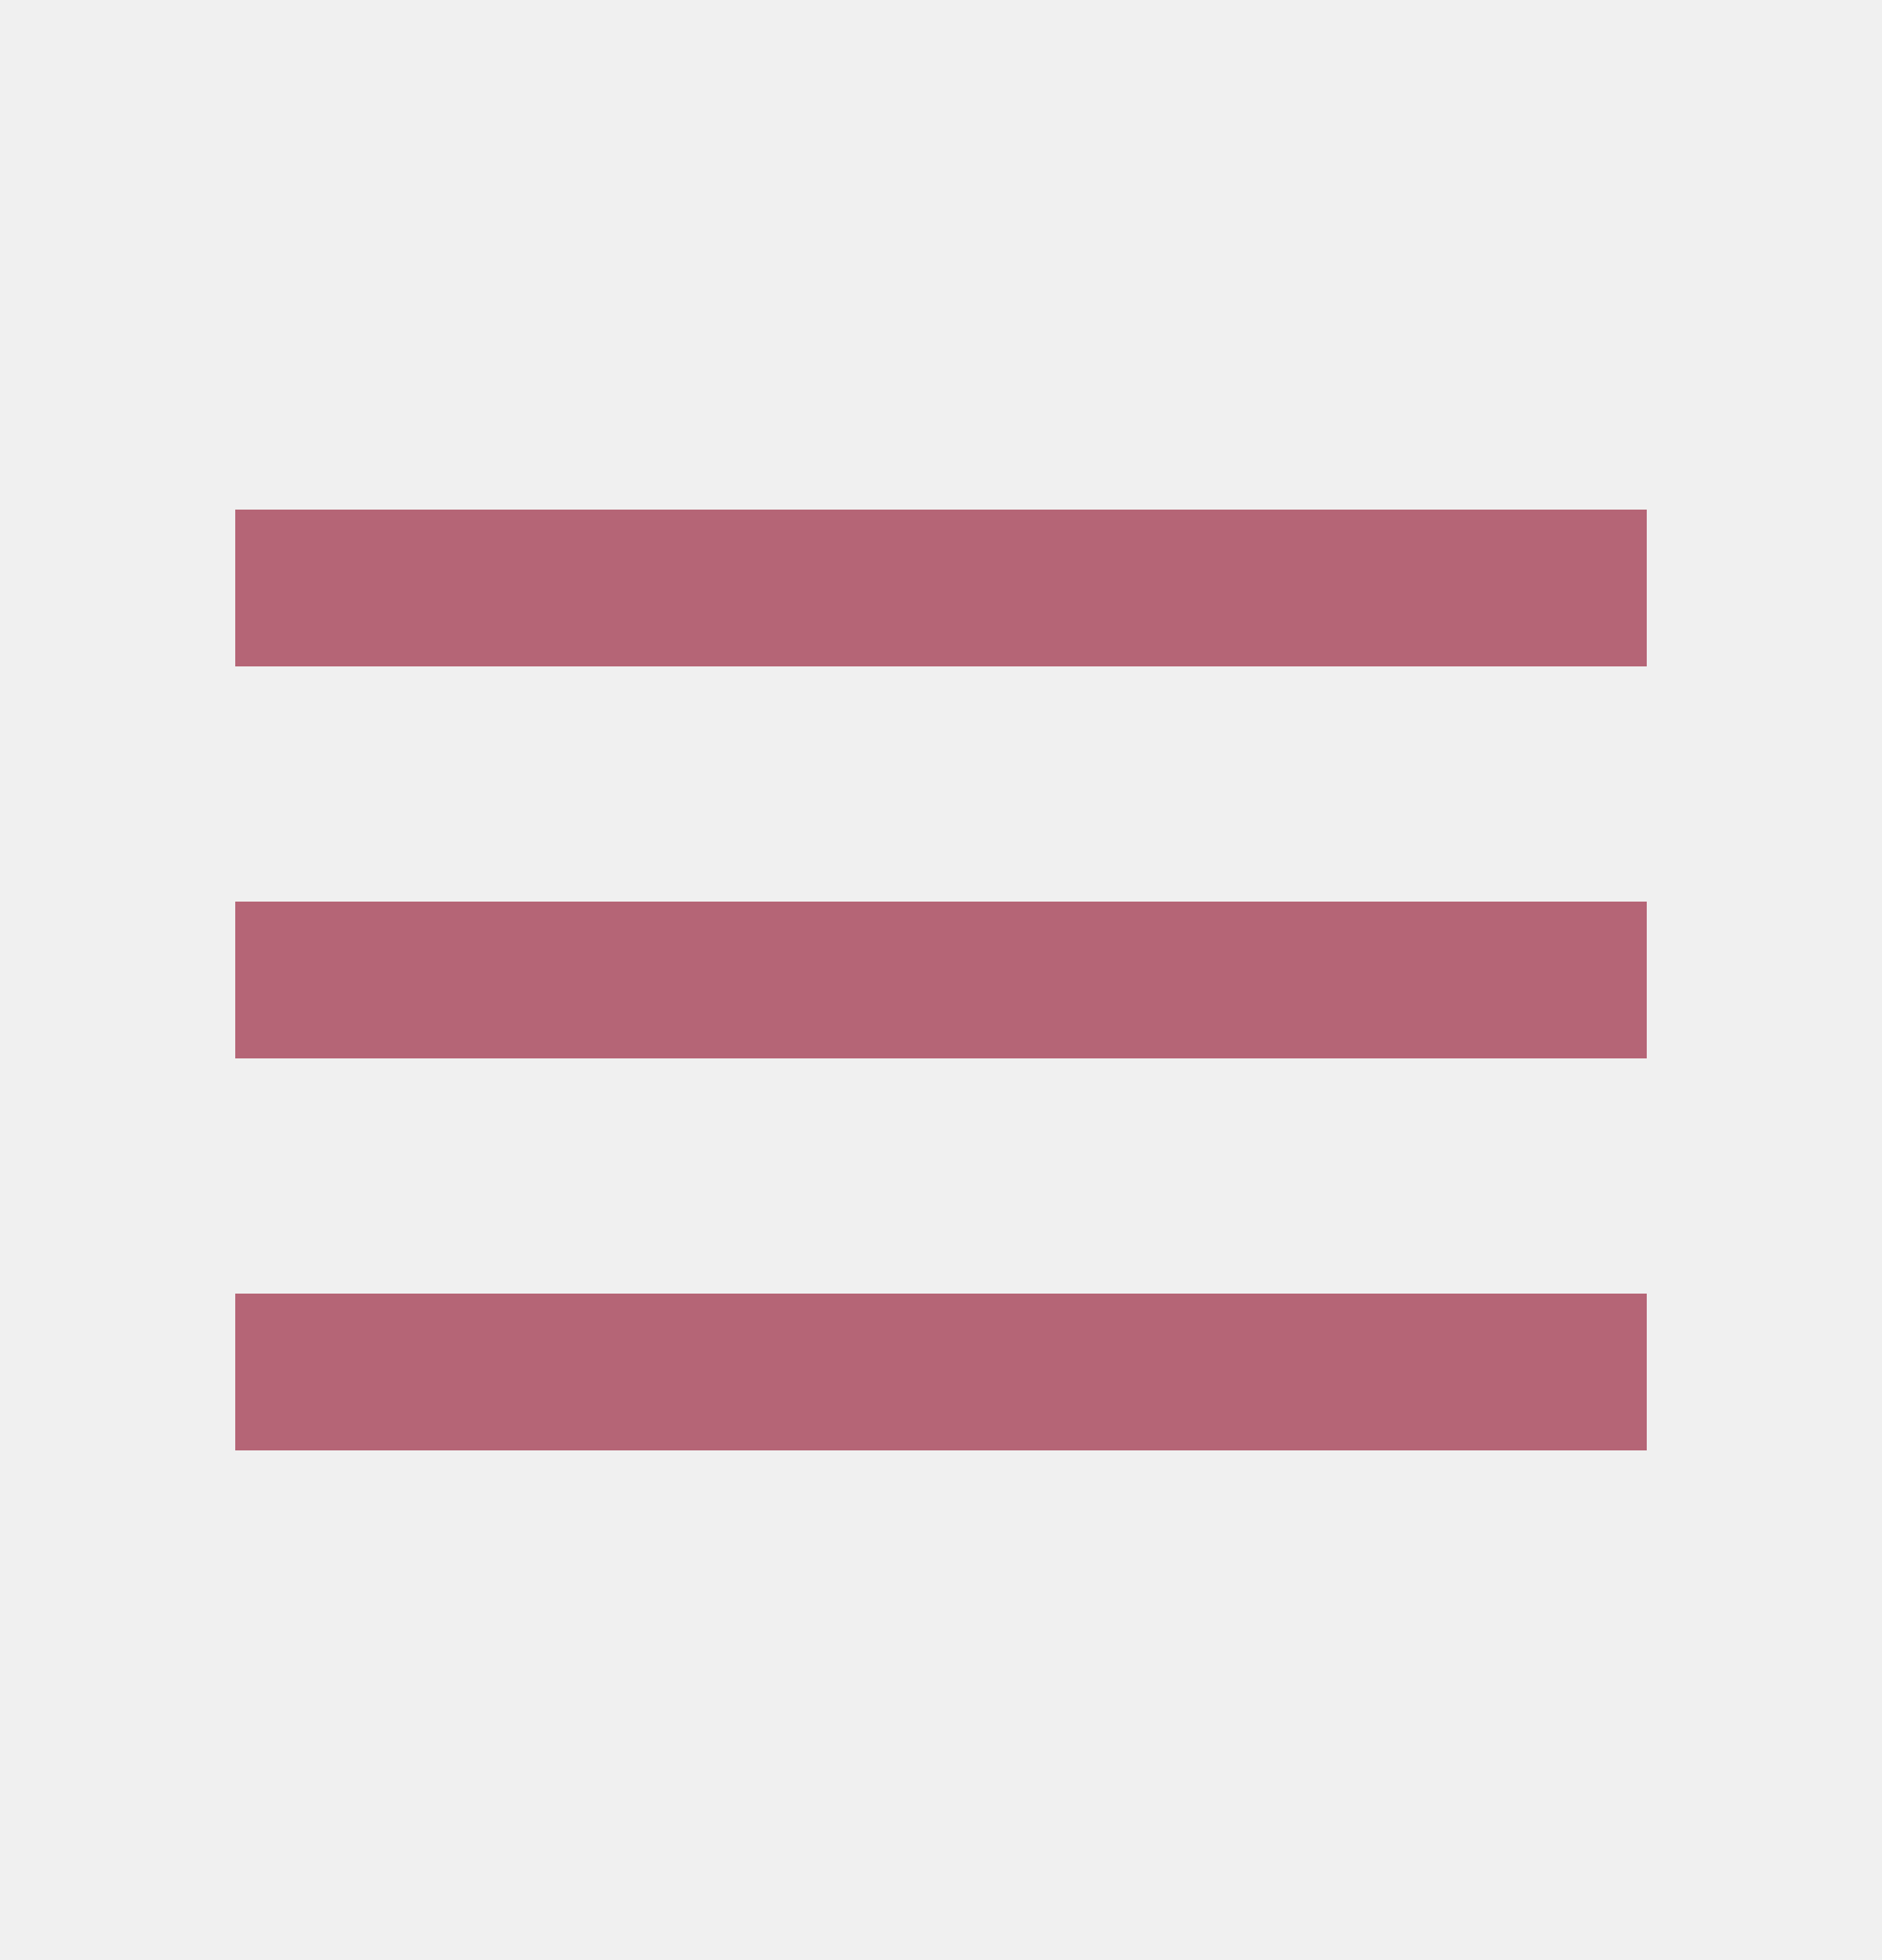
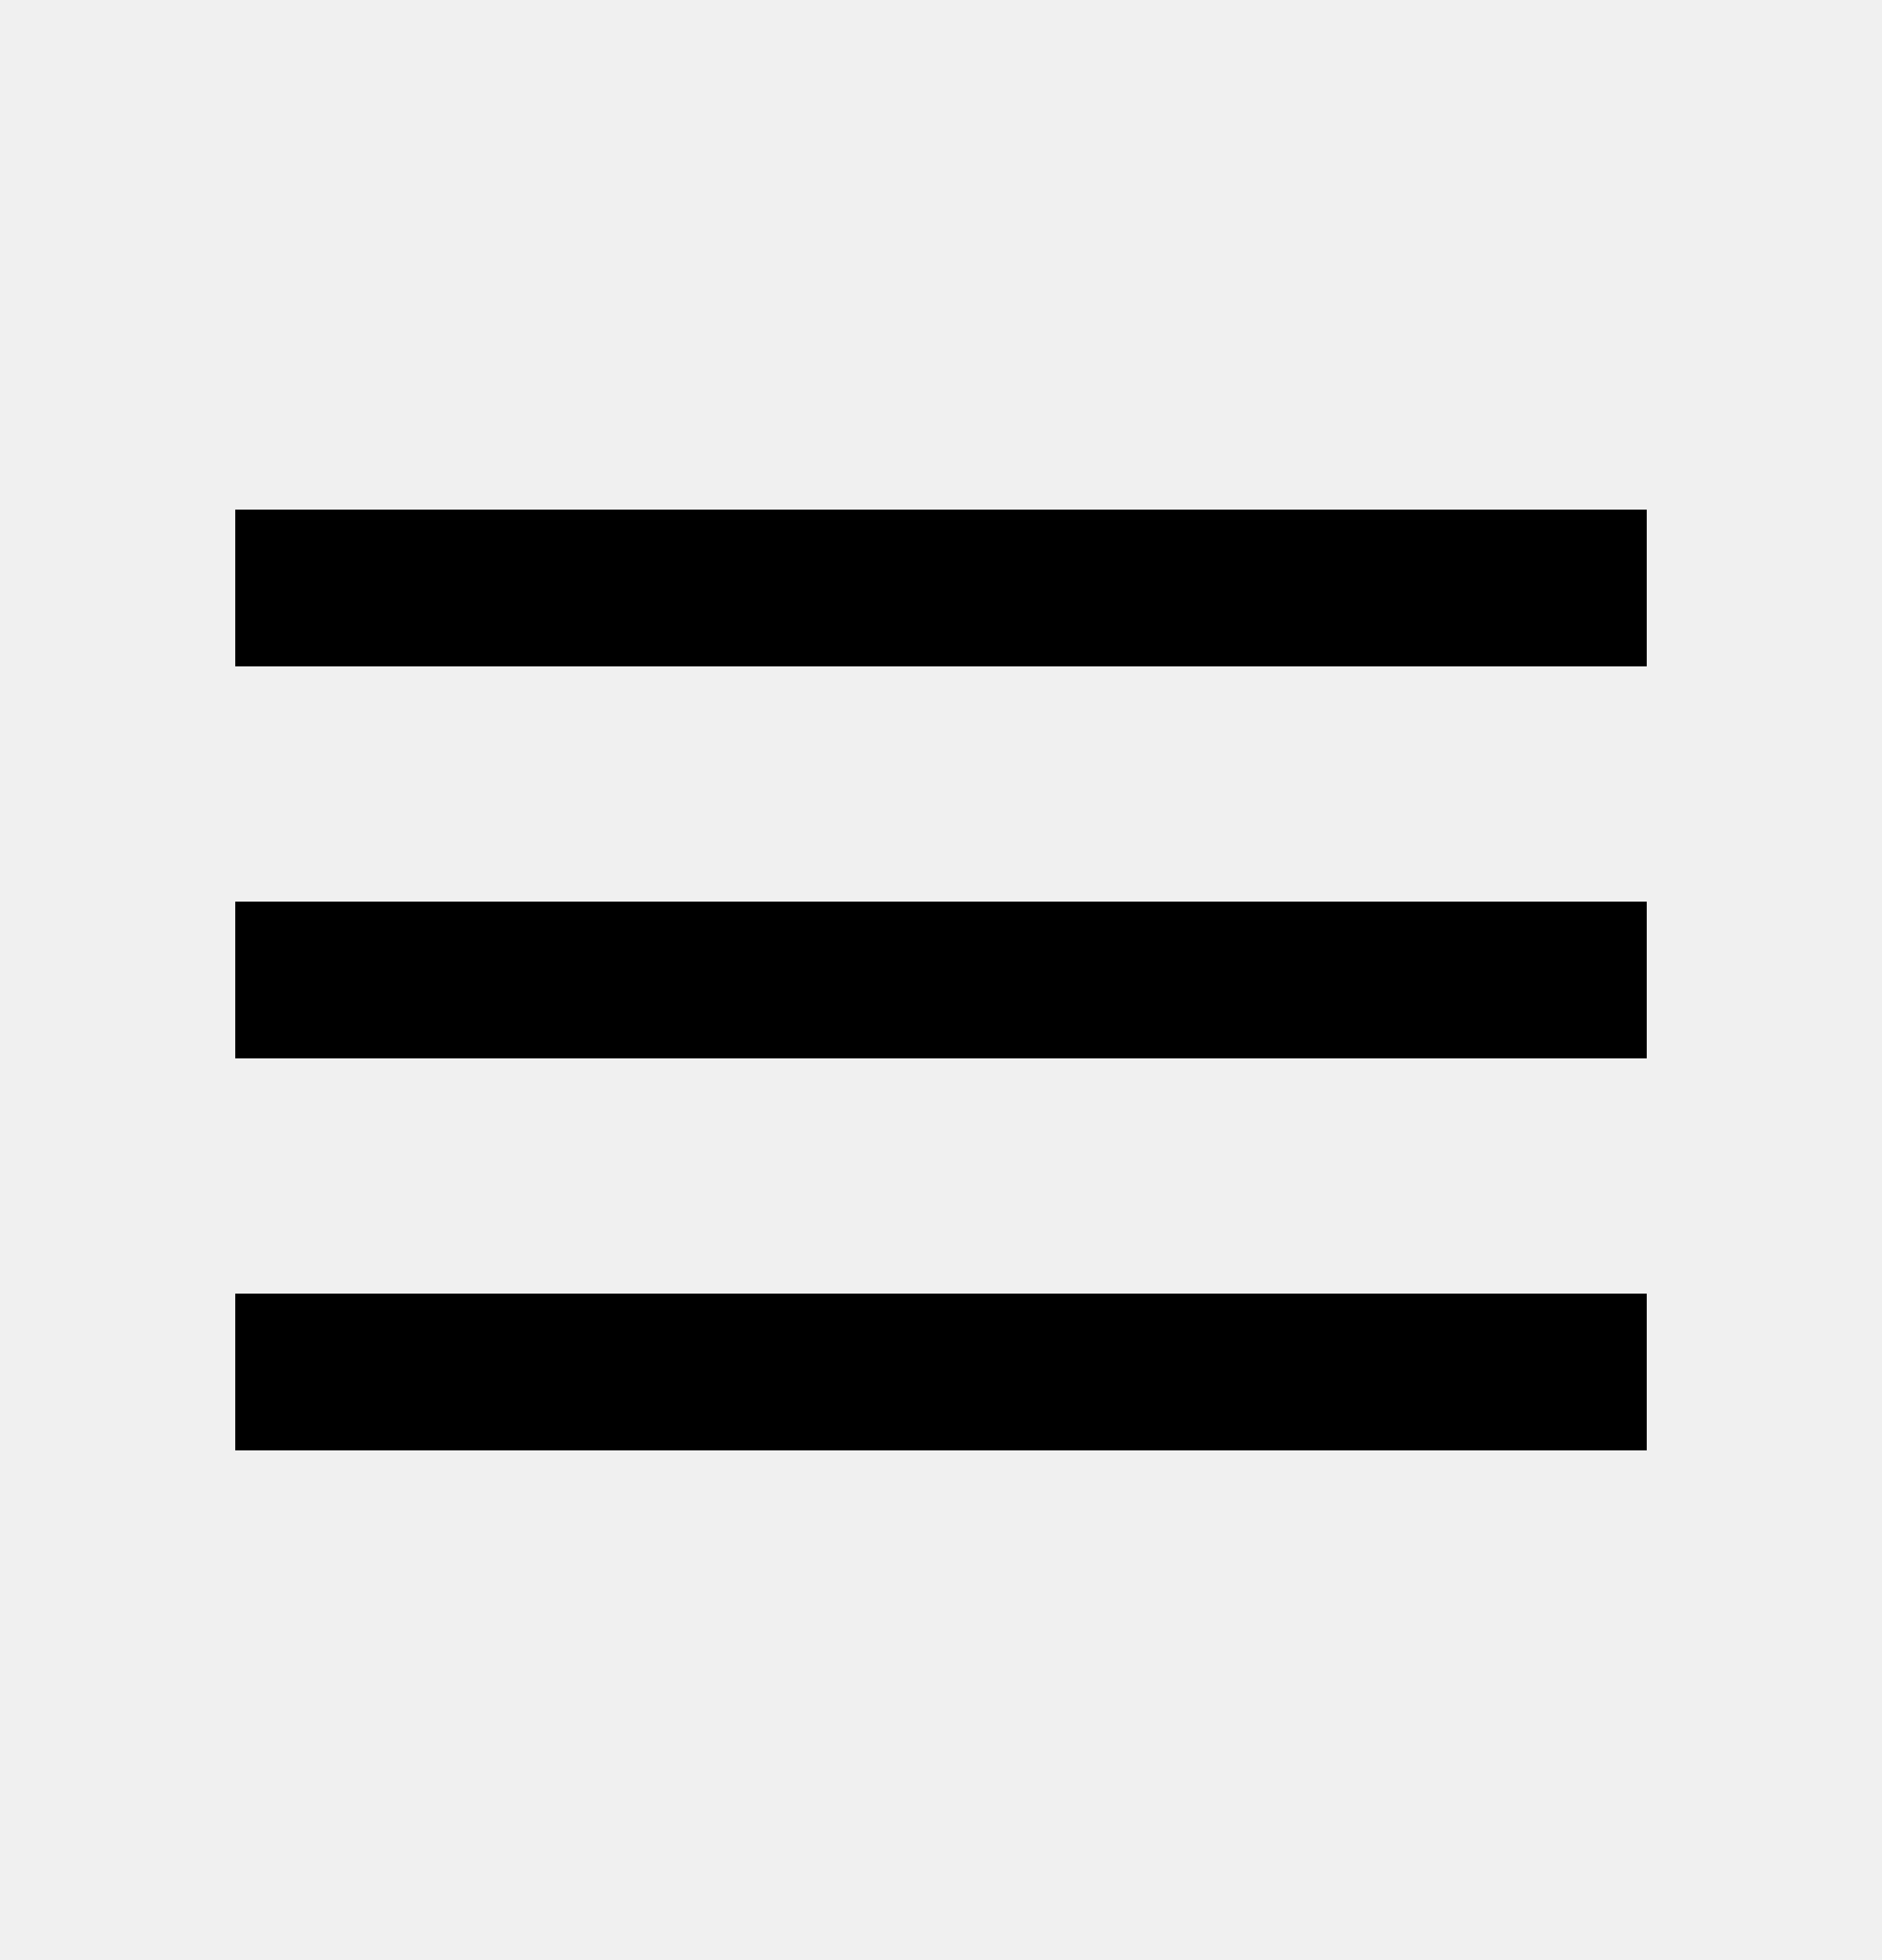
<svg xmlns="http://www.w3.org/2000/svg" width="24" height="25" viewBox="0 0 24 25" fill="none">
  <g clip-path="url(#clip0_643_2614)">
-     <path d="M3 18.5H21V16.5H3V18.5ZM3 13.5H21V11.5H3V13.5ZM3 6.5V8.5H21V6.5H3Z" fill="#b56576" />
+     <path d="M3 18.5H21V16.5H3V18.5ZM3 13.5H21V11.5H3V13.5ZM3 6.5V8.5H21V6.5H3Z" fill="currentColor" />
  </g>
  <defs>
    <clipPath id="clip0_643_2614">
      <rect width="24" height="24" fill="white" transform="translate(0 0.5)" />
    </clipPath>
  </defs>
</svg>
